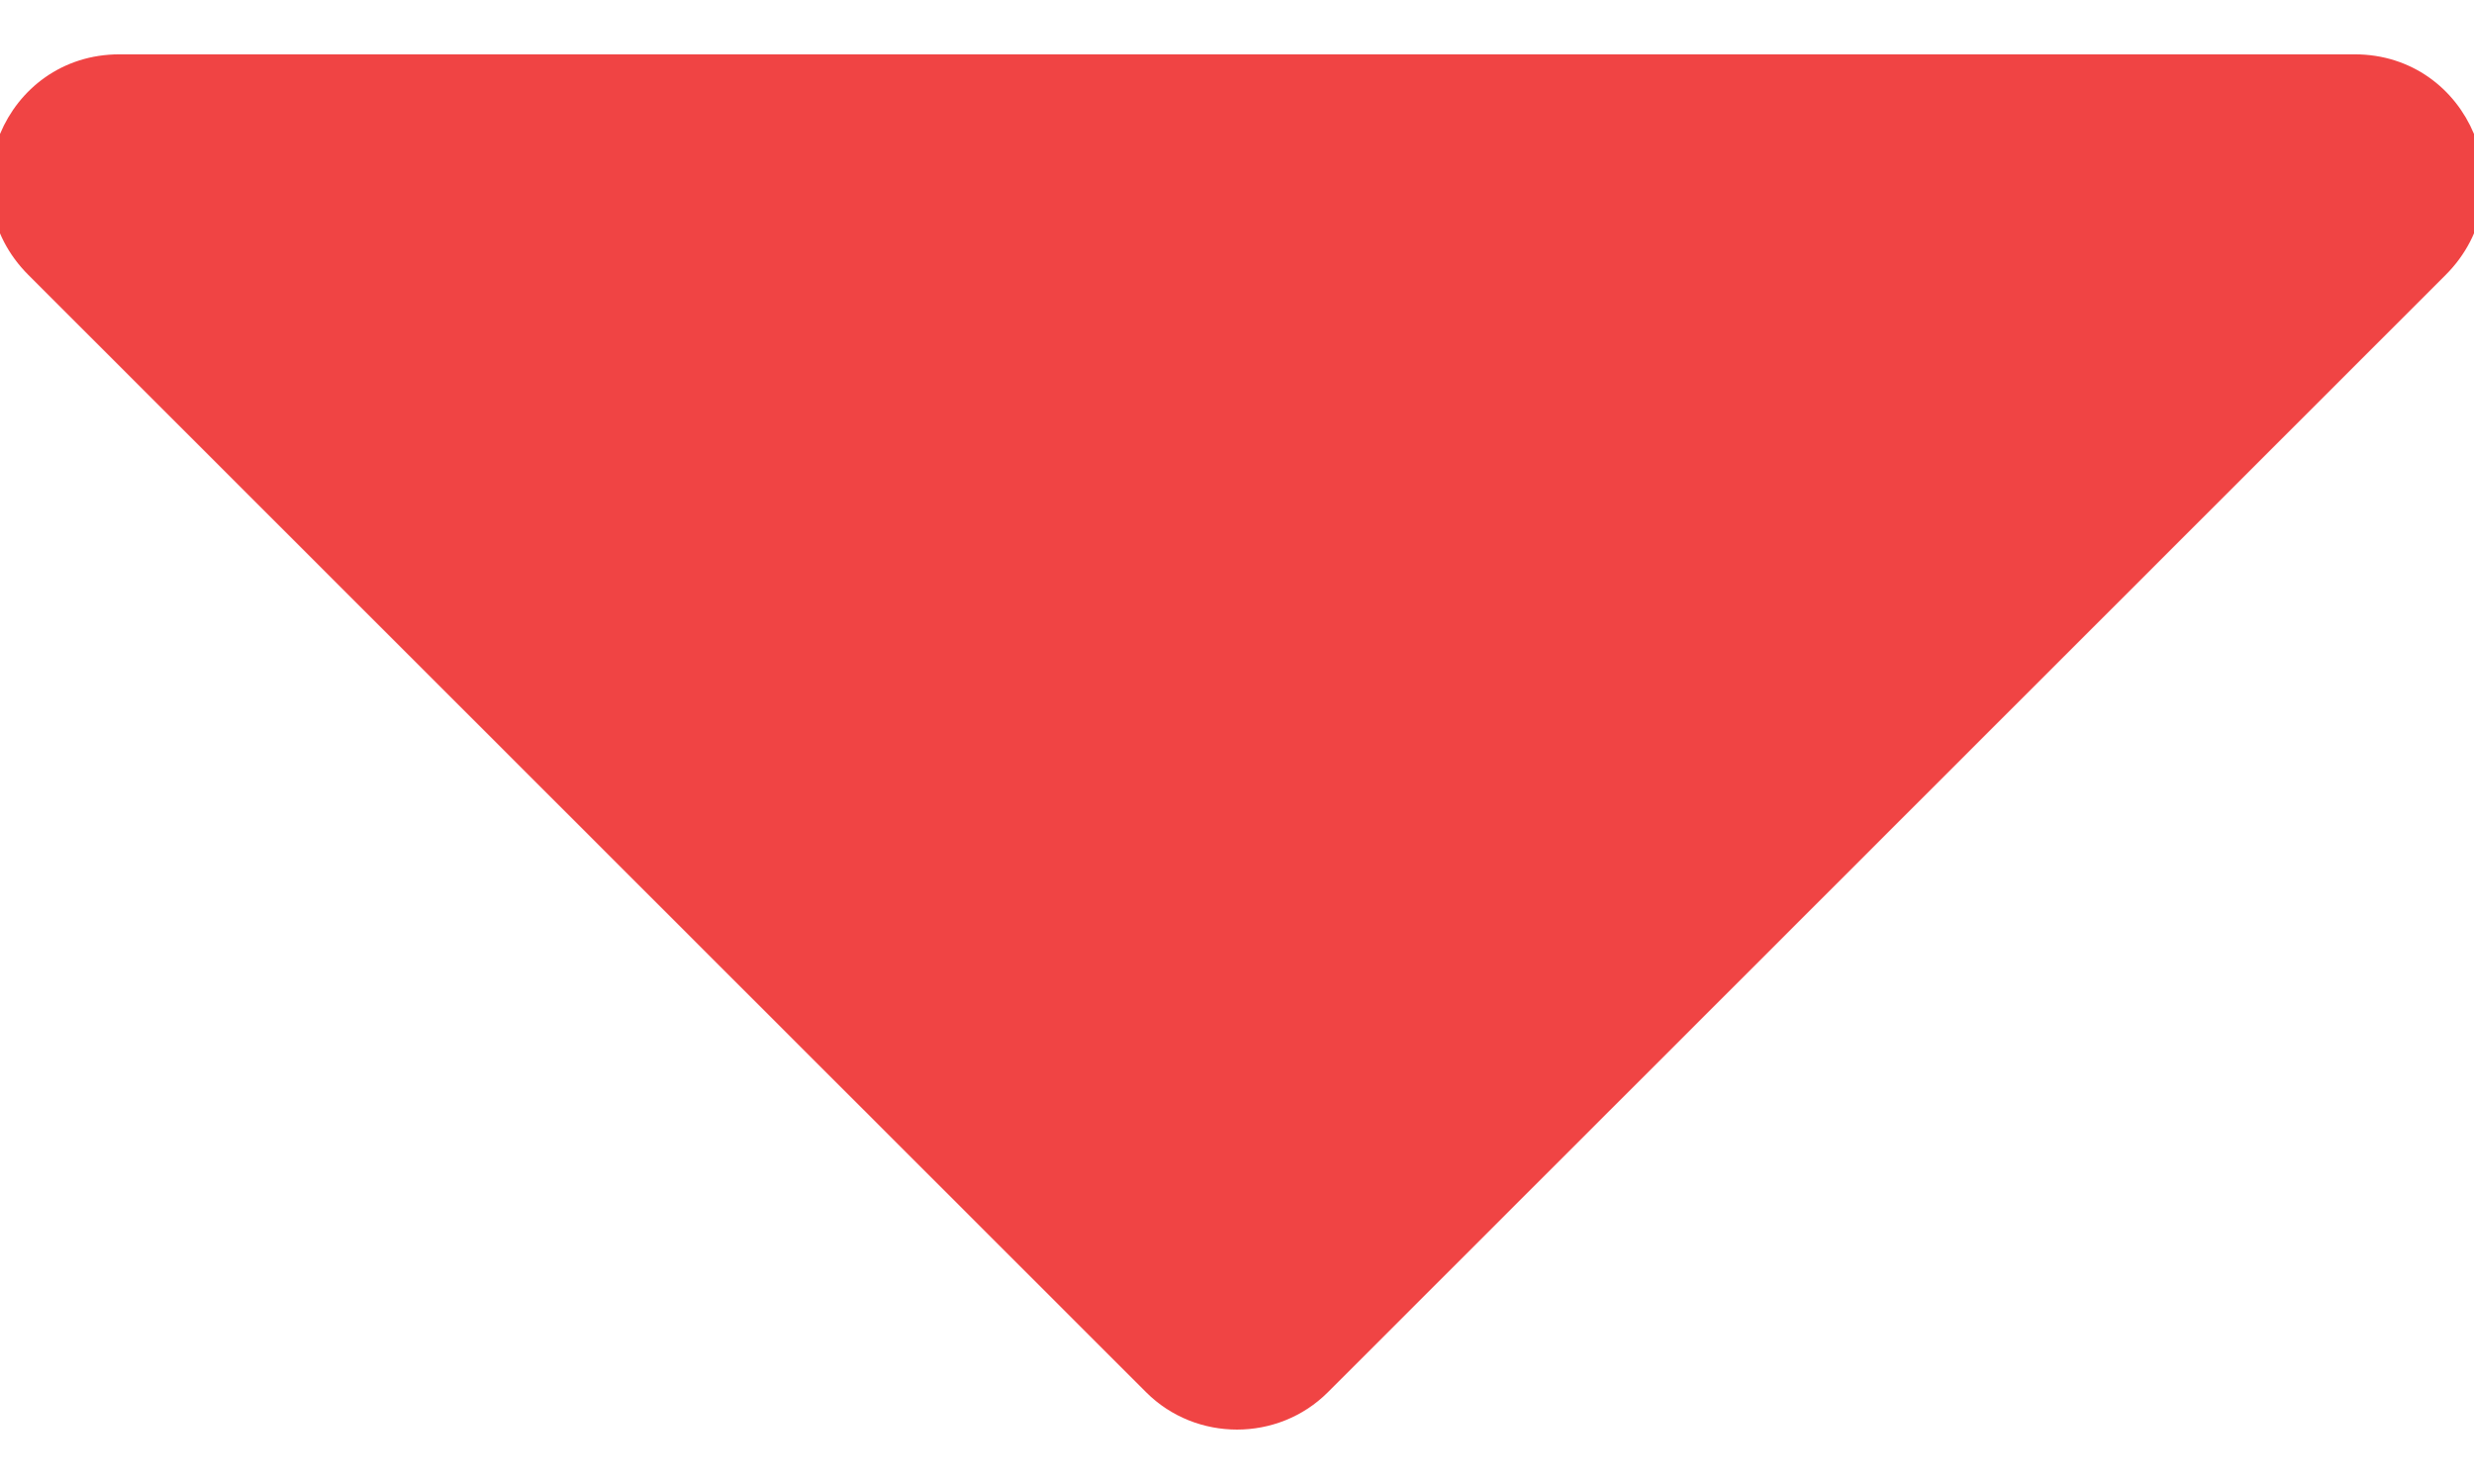
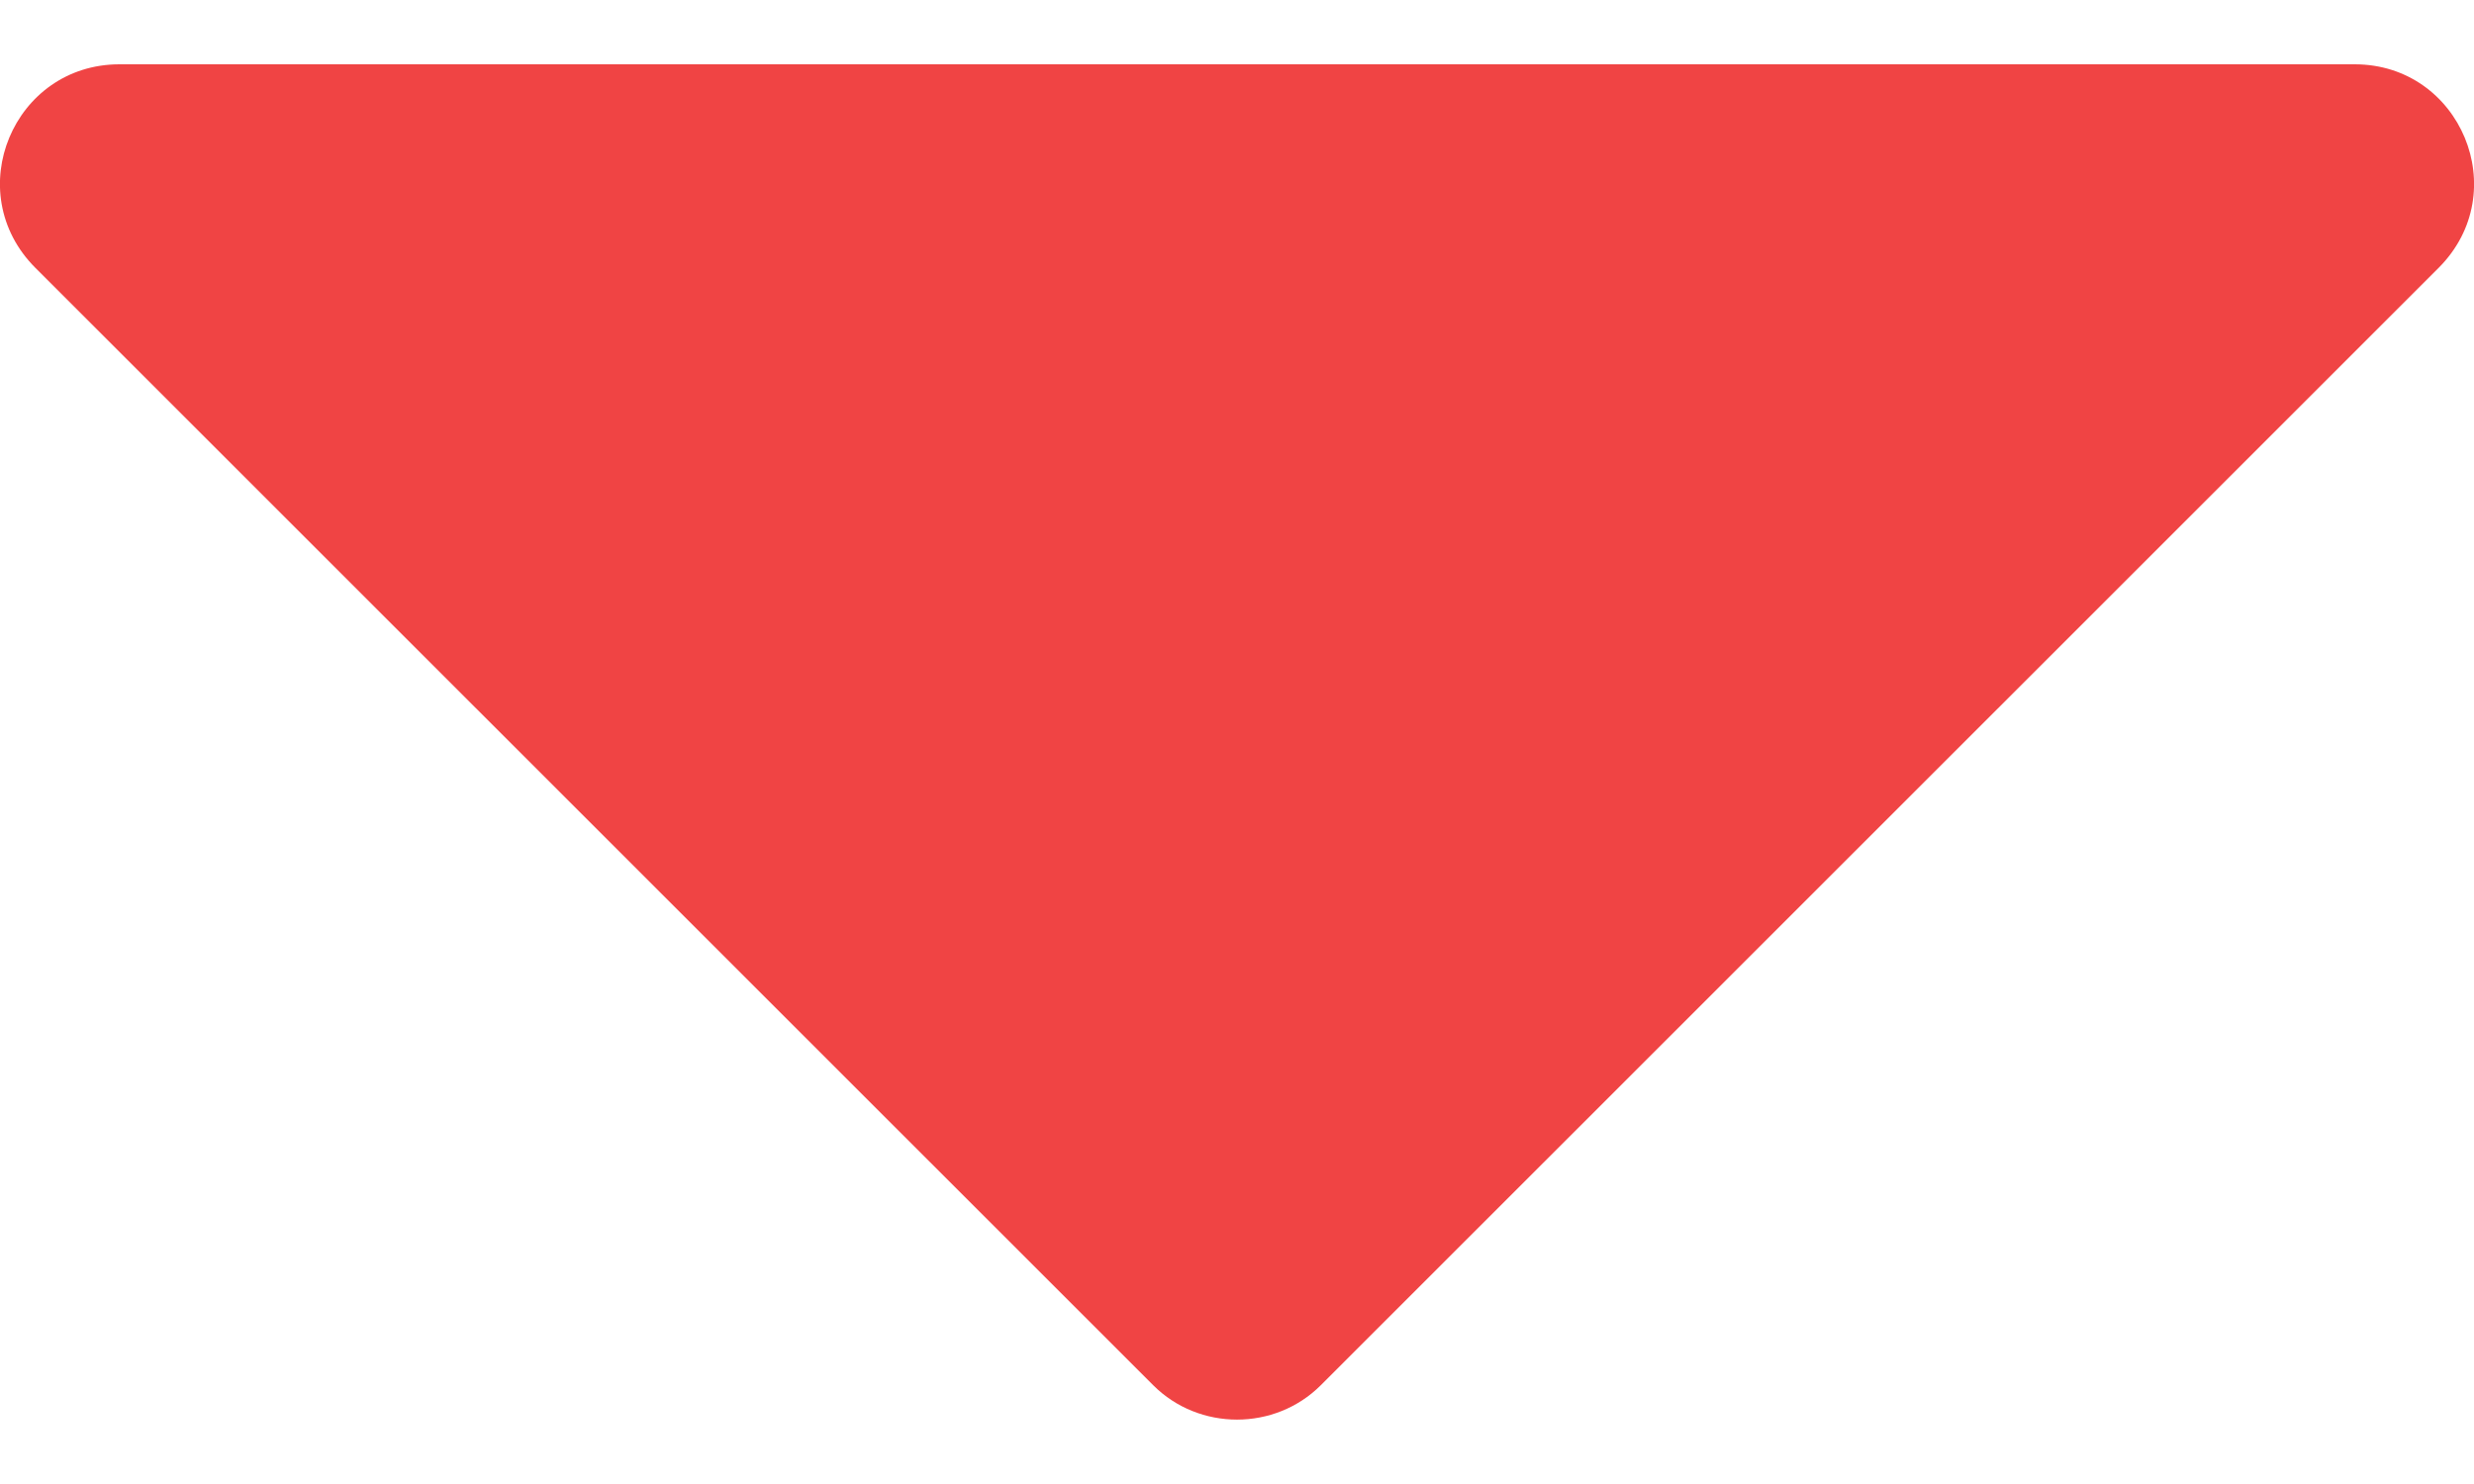
<svg xmlns="http://www.w3.org/2000/svg" width="15" height="9" viewBox="0 0 15 9" fill="none">
-   <path d="M0.215 1.625L6.992 8.401C7.27 8.679 7.73 8.679 8.008 8.401L14.785 1.625C15.245 1.165 14.918 0.39 14.277 0.39H0.724C0.082 0.39 -0.245 1.165 0.215 1.625Z" fill="#F04444" stroke="#F04444" stroke-width="0.121" />
+   <path d="M0.215 1.625L6.992 8.401C7.27 8.679 7.73 8.679 8.008 8.401L14.785 1.625C15.245 1.165 14.918 0.39 14.277 0.39H0.724C0.082 0.39 -0.245 1.165 0.215 1.625Z" fill="#F04444" stroke="#FF04444" stroke-width="0.121" />
</svg>
